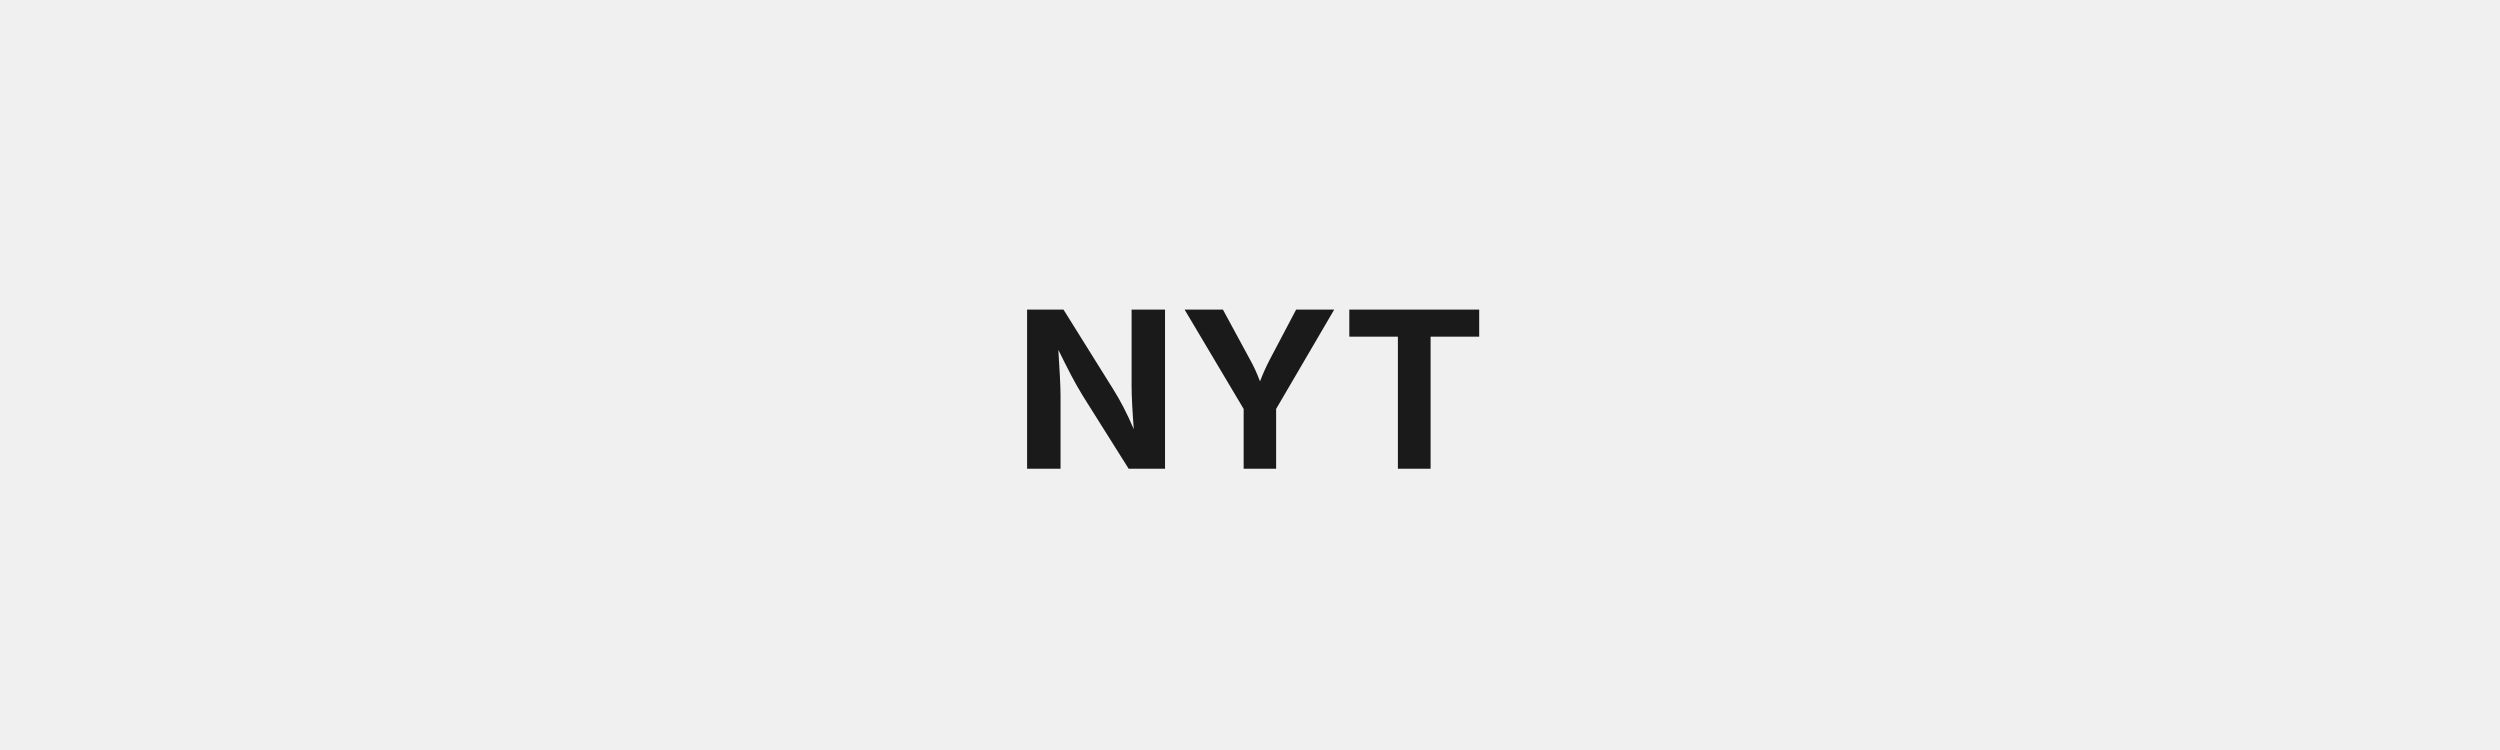
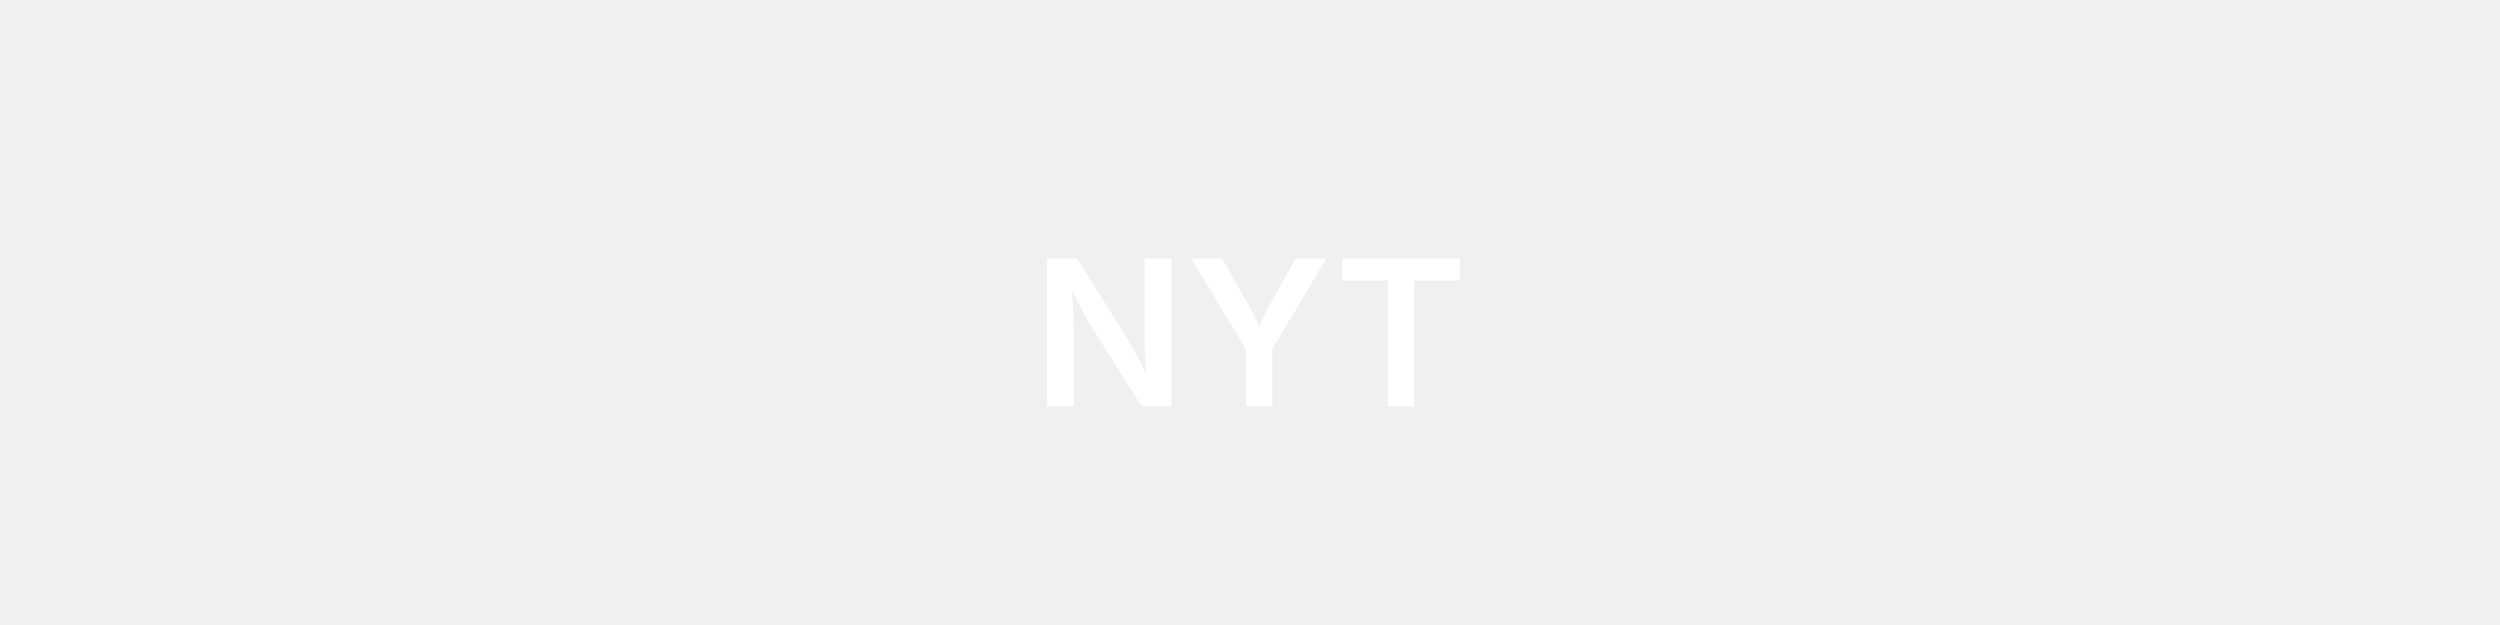
- <svg xmlns="http://www.w3.org/2000/svg" viewBox="0 0 160 48">
-   <rect width="160" height="48" rx="8" fill="transparent" />
-   <text x="80" y="30" text-anchor="middle" font-family="Inter,Arial,sans-serif" font-size="14" font-weight="700" fill="#1a1a1a">NYT</text>
+ <svg xmlns="http://www.w3.org/2000/svg" viewBox="0 0 160 40">
+   <text x="80" y="26" text-anchor="middle" font-family="Inter,Arial,sans-serif" font-size="13" font-weight="600" fill="#ffffff">NYT</text>
</svg>
